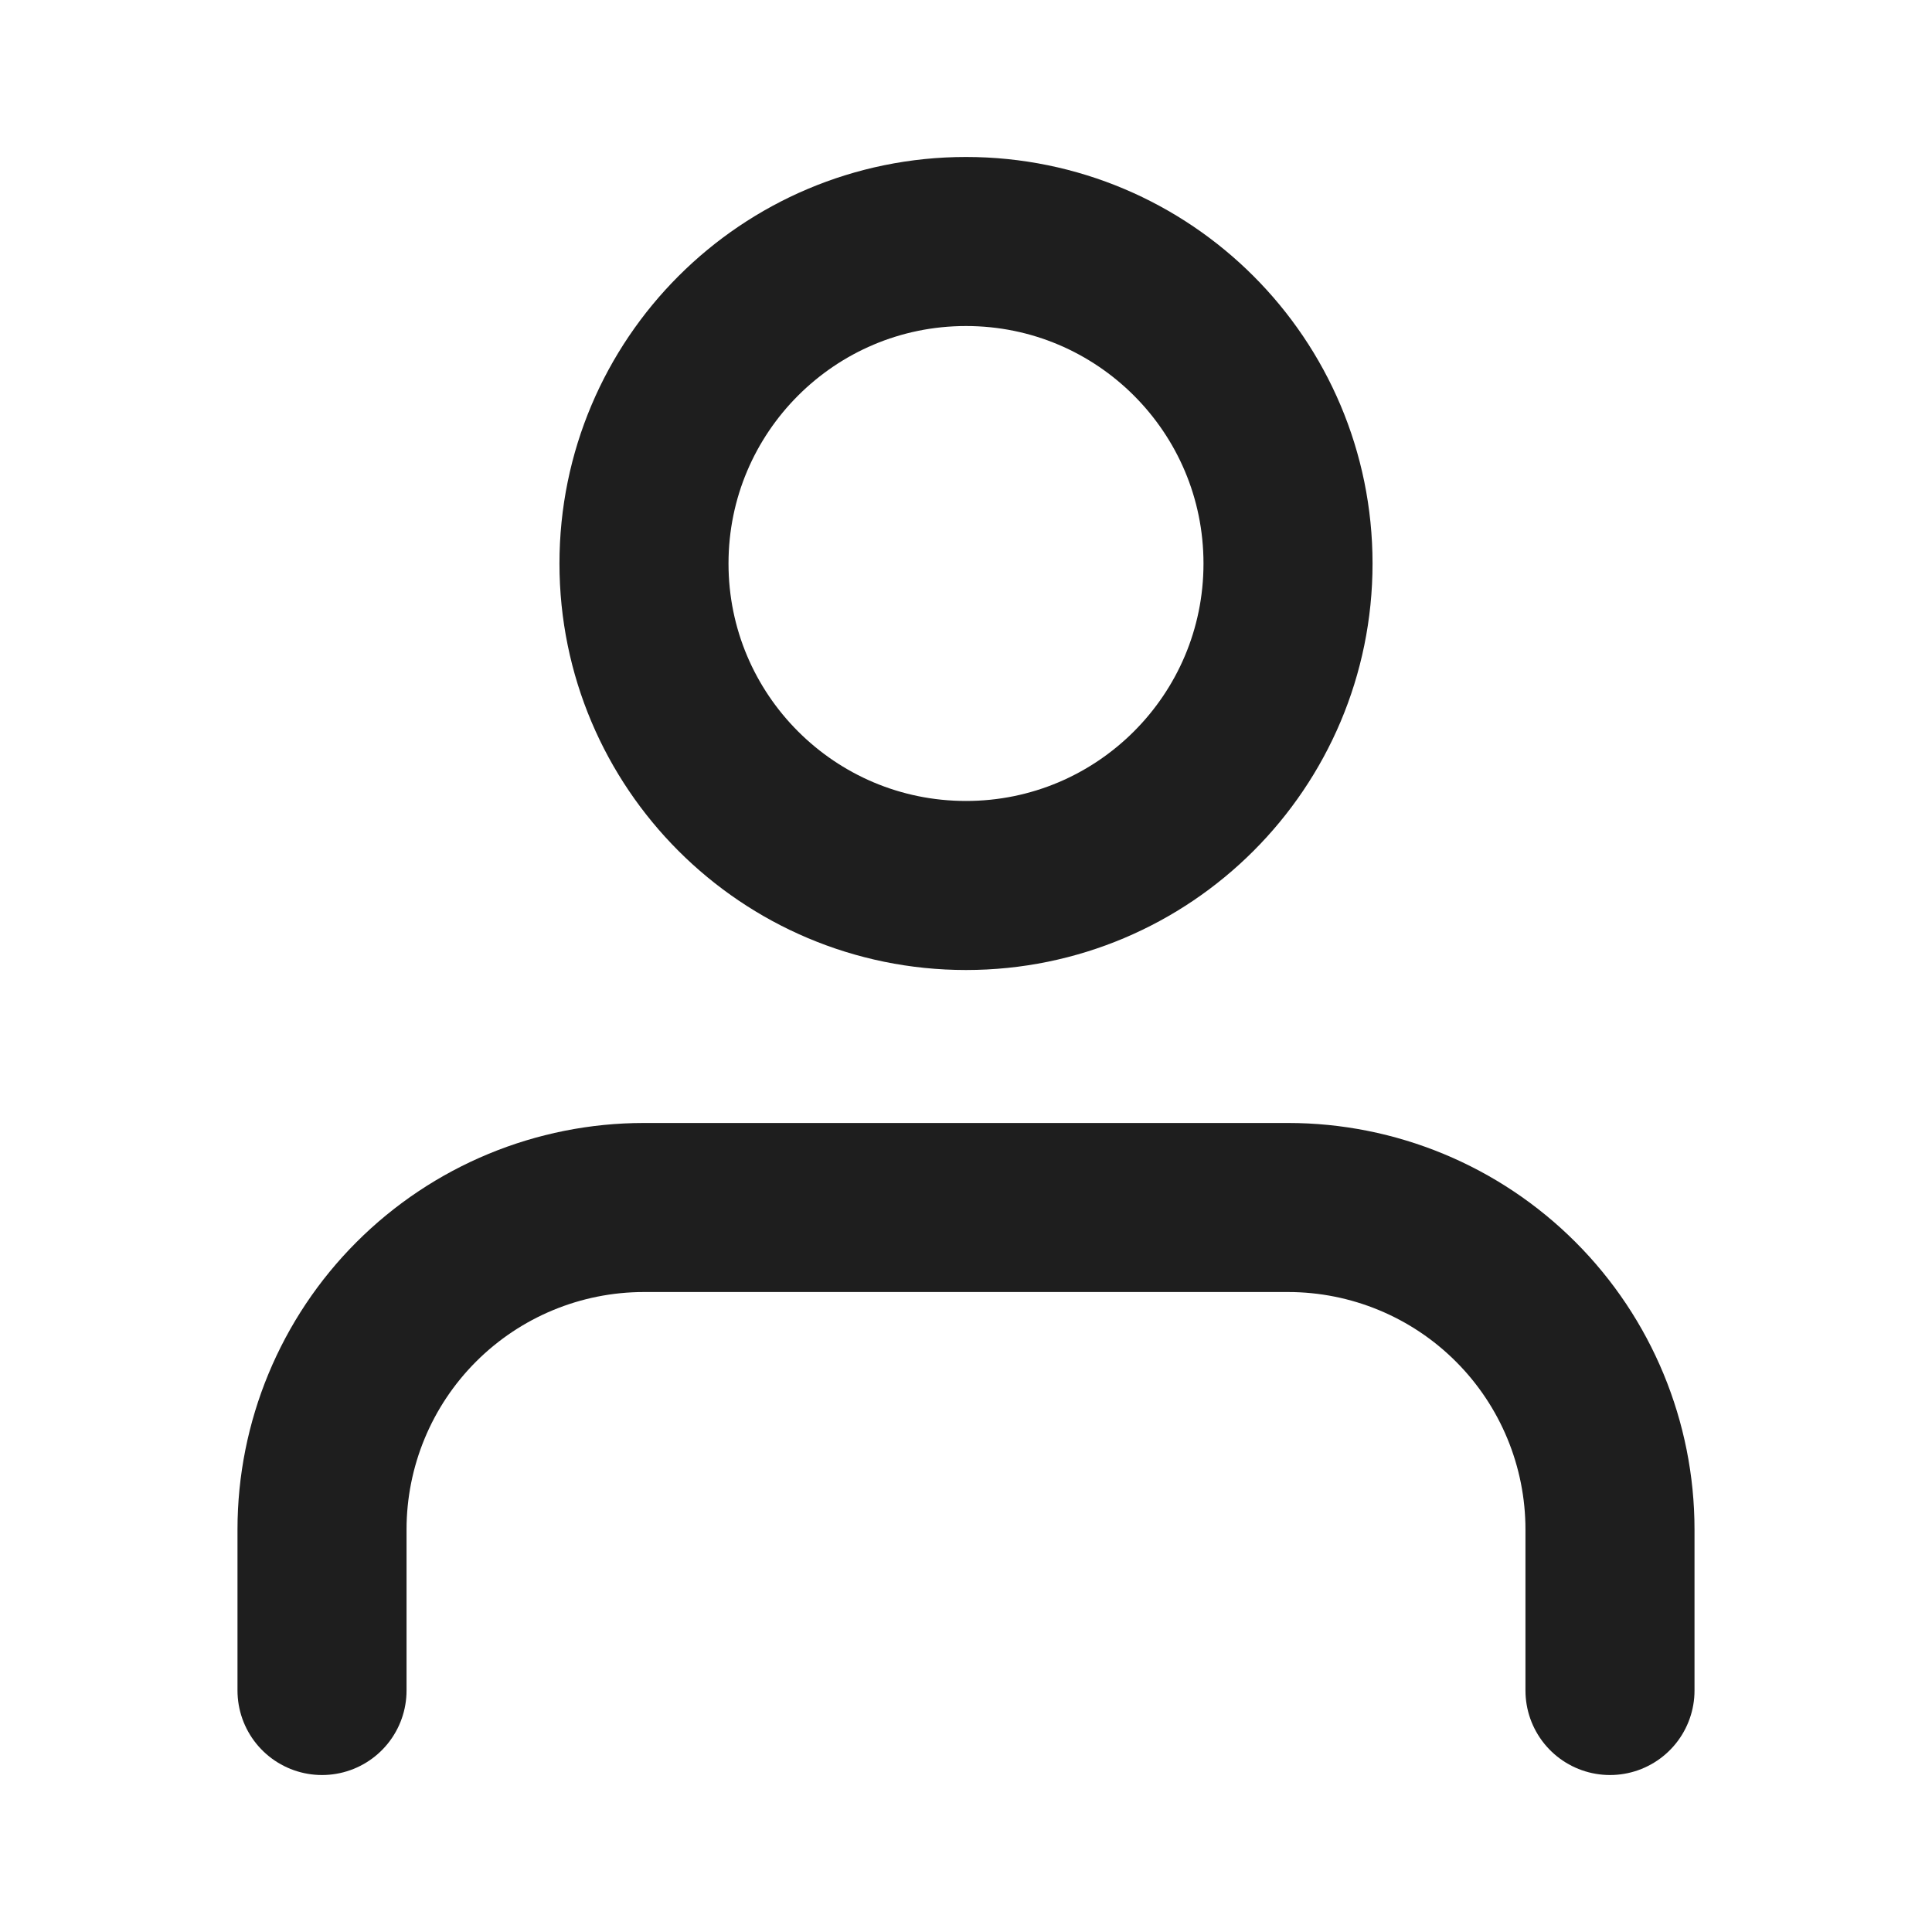
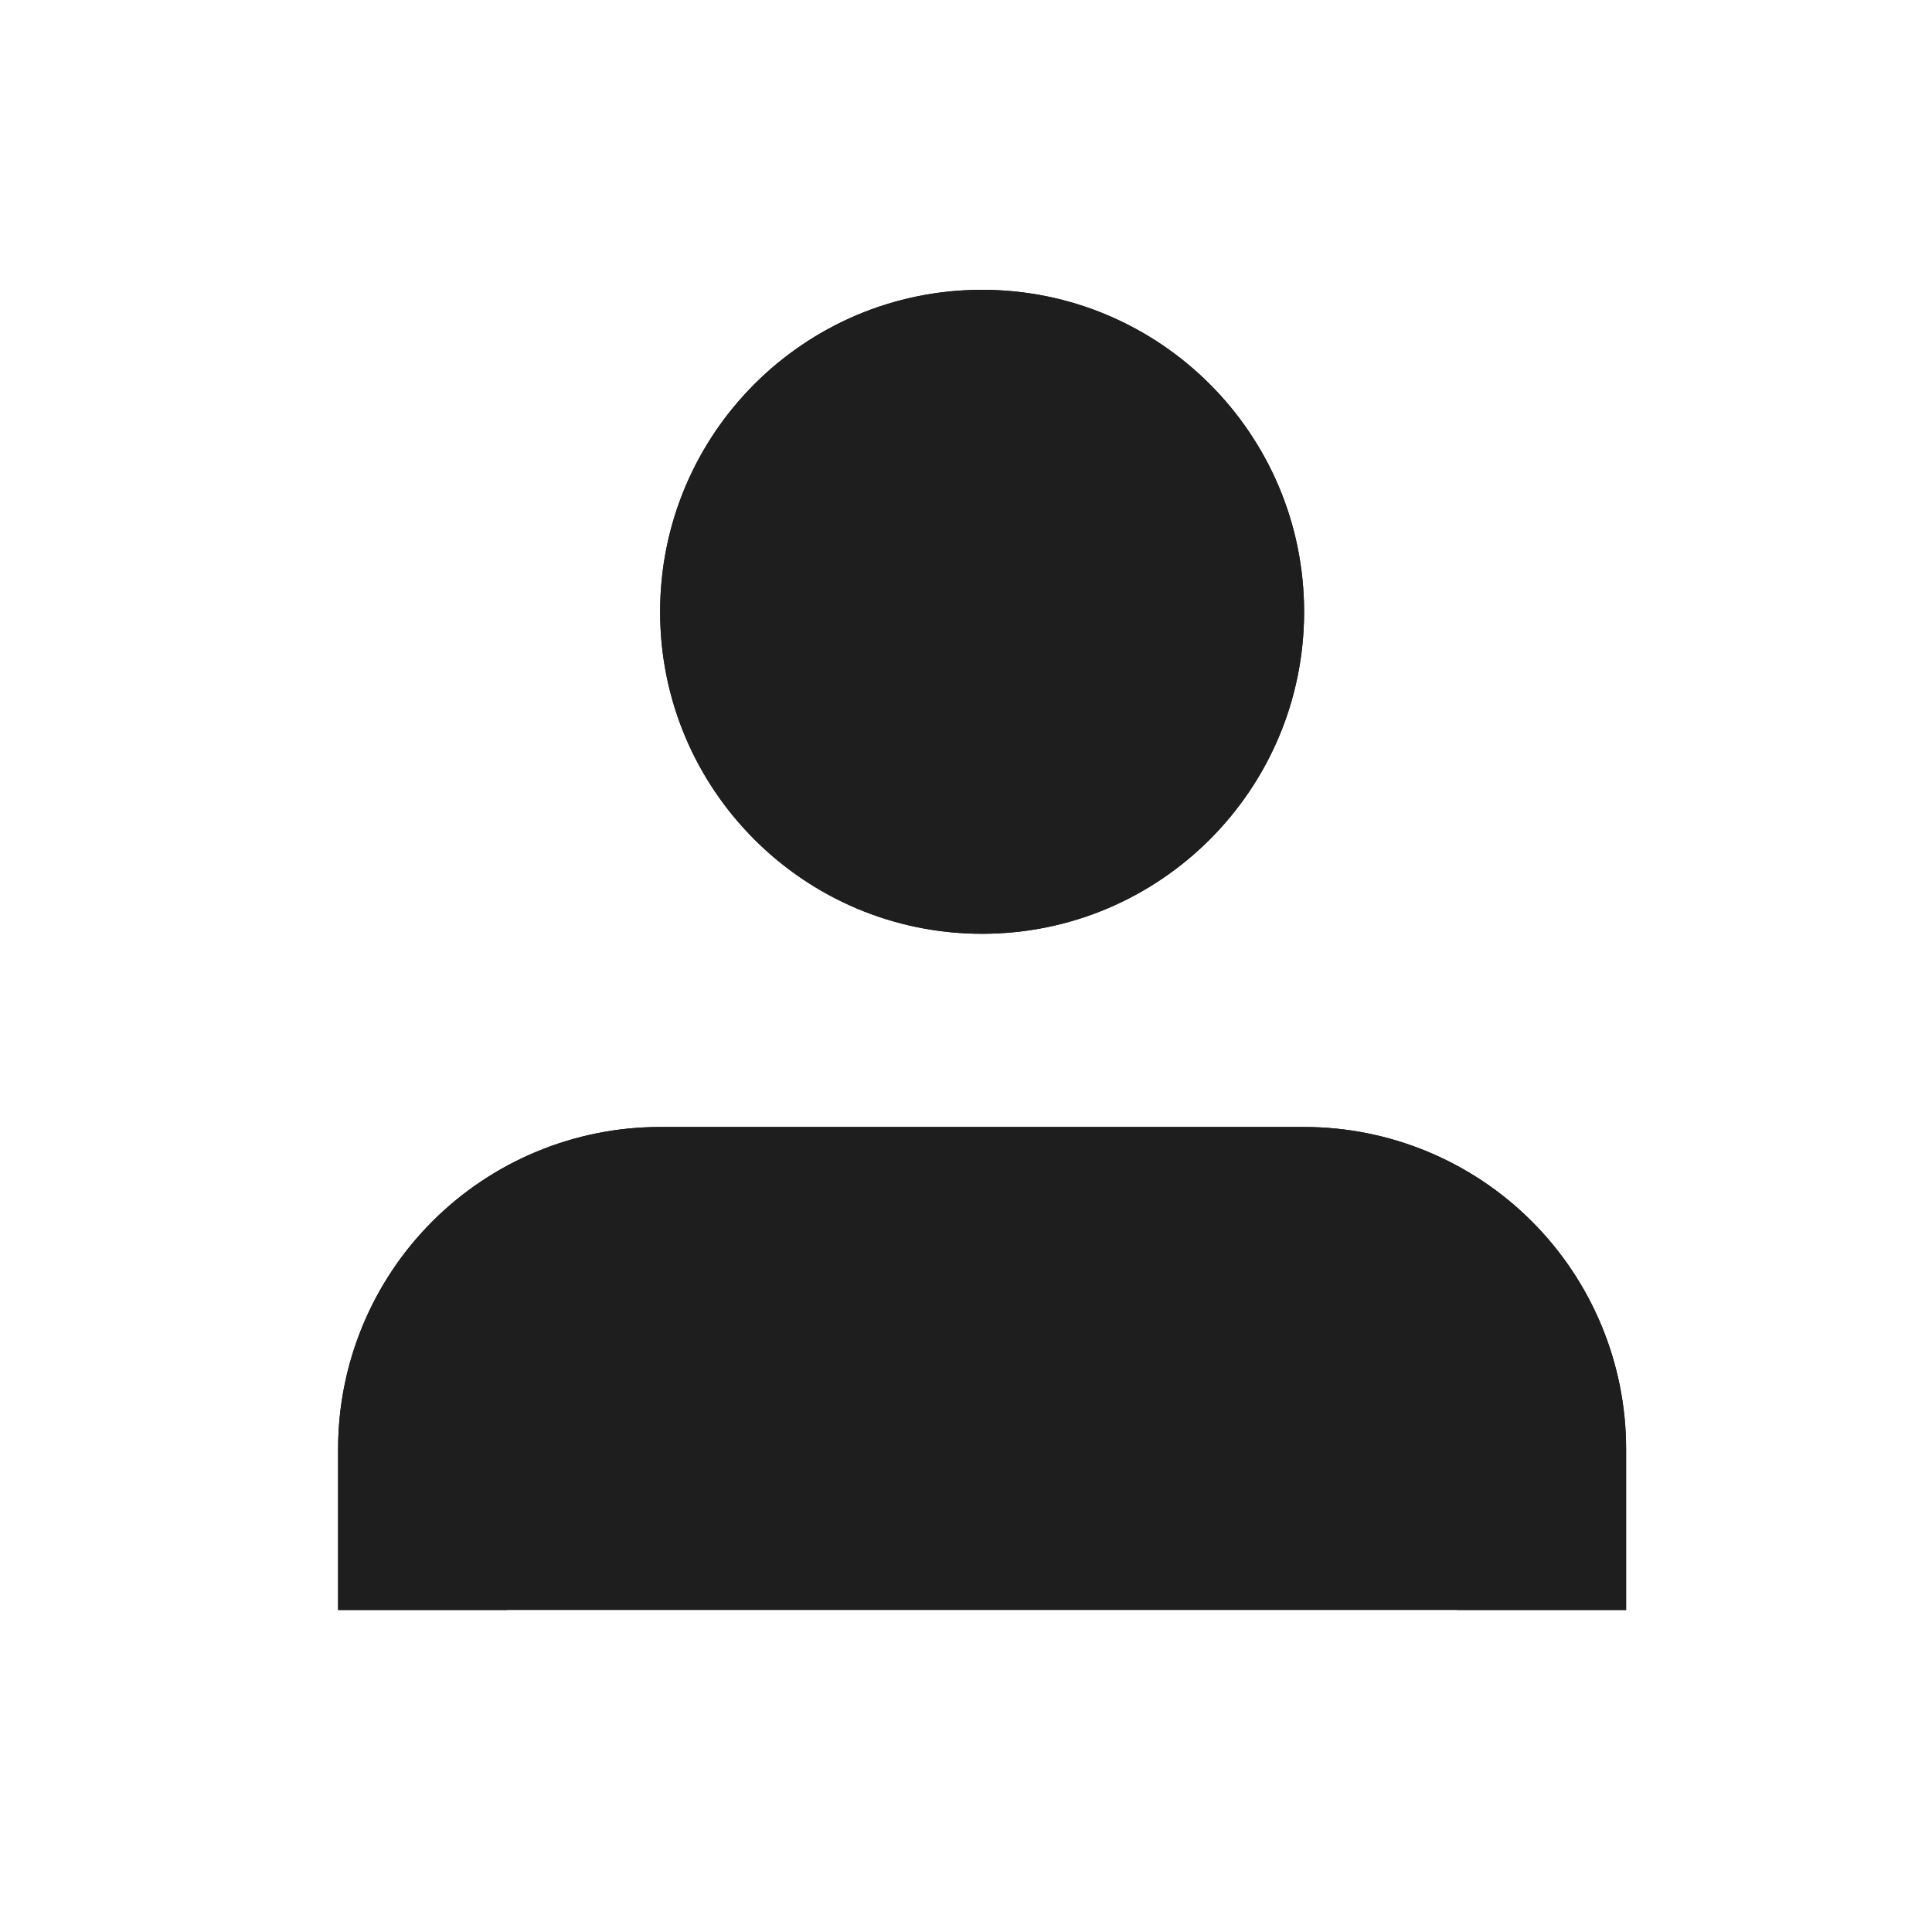
<svg xmlns="http://www.w3.org/2000/svg" width="40" height="40" viewBox="0 0 40 40" fill="none">
  <rect width="40" height="40" fill="white" />
-   <path d="M33.333 35V31.667C33.333 29.899 32.631 28.203 31.381 26.953C30.131 25.702 28.435 25 26.667 25H13.333C11.565 25 9.87 25.702 8.619 26.953C7.369 28.203 6.667 29.899 6.667 31.667V35M26.667 11.667C26.667 15.349 23.682 18.333 20 18.333C16.318 18.333 13.333 15.349 13.333 11.667C13.333 7.985 16.318 5 20 5C23.682 5 26.667 7.985 26.667 11.667Z" stroke="#1E1E1E" stroke-width="3.5" stroke-linecap="round" stroke-linejoin="round" />
+   <mask id="path-1-inside-1_1508_23" fill="white">
+     <path d="M33.667 33.333V30C33.667 28.232 32.964 26.536 31.714 25.286C30.464 24.036 28.768 23.333 27 23.333H13.667C11.899 23.333 10.203 24.036 8.953 25.286C7.702 26.536 7 28.232 7 30V33.333" />
+     <path d="M20.333 19.333C24.015 19.333 27 16.349 27 12.667C27 8.985 24.015 6 20.333 6C16.651 6 13.667 8.985 13.667 12.667C13.667 16.349 16.651 19.333 20.333 19.333Z" />
+   </mask>
+   <path d="M33.667 33.333V30C33.667 28.232 32.964 26.536 31.714 25.286C30.464 24.036 28.768 23.333 27 23.333H13.667C11.899 23.333 10.203 24.036 8.953 25.286C7.702 26.536 7 28.232 7 30V33.333" fill="#1E1E1E" />
+   <path d="M20.333 19.333C24.015 19.333 27 16.349 27 12.667C27 8.985 24.015 6 20.333 6C16.651 6 13.667 8.985 13.667 12.667C13.667 16.349 16.651 19.333 20.333 19.333Z" fill="#1E1E1E" />
+   <path d="M30.167 33.333C30.167 35.266 31.734 36.833 33.667 36.833C35.6 36.833 37.167 35.266 37.167 33.333H33.667H30.167ZM27 23.333V19.833V23.333ZM13.667 23.333V19.833V23.333ZM7 30H3.5H7ZM3.5 33.333C3.5 35.266 5.067 36.833 7 36.833C8.933 36.833 10.5 35.266 10.5 33.333H7H3.5ZM33.667 33.333H37.167V30H33.667H30.167V33.333H33.667ZM33.667 30H37.167C37.167 27.303 36.096 24.718 34.189 22.811L31.714 25.286L29.239 27.761C29.833 28.355 30.167 29.16 30.167 30H33.667ZM31.714 25.286L34.189 22.811C32.282 20.904 29.696 19.833 27 19.833V23.333V26.833C27.84 26.833 28.645 27.167 29.239 27.761L31.714 25.286ZM27 23.333V19.833H13.667V23.333V26.833H27V23.333ZM13.667 23.333V19.833C10.97 19.833 8.384 20.904 6.478 22.811L8.953 25.286L11.428 27.761C12.021 27.167 12.827 26.833 13.667 26.833V23.333ZM8.953 25.286L6.478 22.811C4.571 24.718 3.5 27.303 3.5 30H7H10.5C10.5 29.16 10.834 28.355 11.428 27.761L8.953 25.286ZM7 30H3.5V33.333H7H10.5V30H7ZM27 12.667H23.5C23.5 14.416 22.082 15.833 20.333 15.833V19.333V22.833C25.948 22.833 30.5 18.282 30.5 12.667H27ZM20.333 19.333V15.833C18.584 15.833 17.167 14.416 17.167 12.667H13.667H10.167C10.167 18.282 14.718 22.833 20.333 22.833V19.333ZM13.667 12.667H17.167C17.167 10.918 18.584 9.5 20.333 9.5V6V2.5C14.718 2.5 10.167 7.052 10.167 12.667H13.667ZM20.333 6V9.5C22.082 9.5 23.5 10.918 23.5 12.667H27H30.5C30.5 7.052 25.948 2.5 20.333 2.5V6Z" fill="#1E1E1E" mask="url(#path-1-inside-1_1508_23)" />
</svg>
